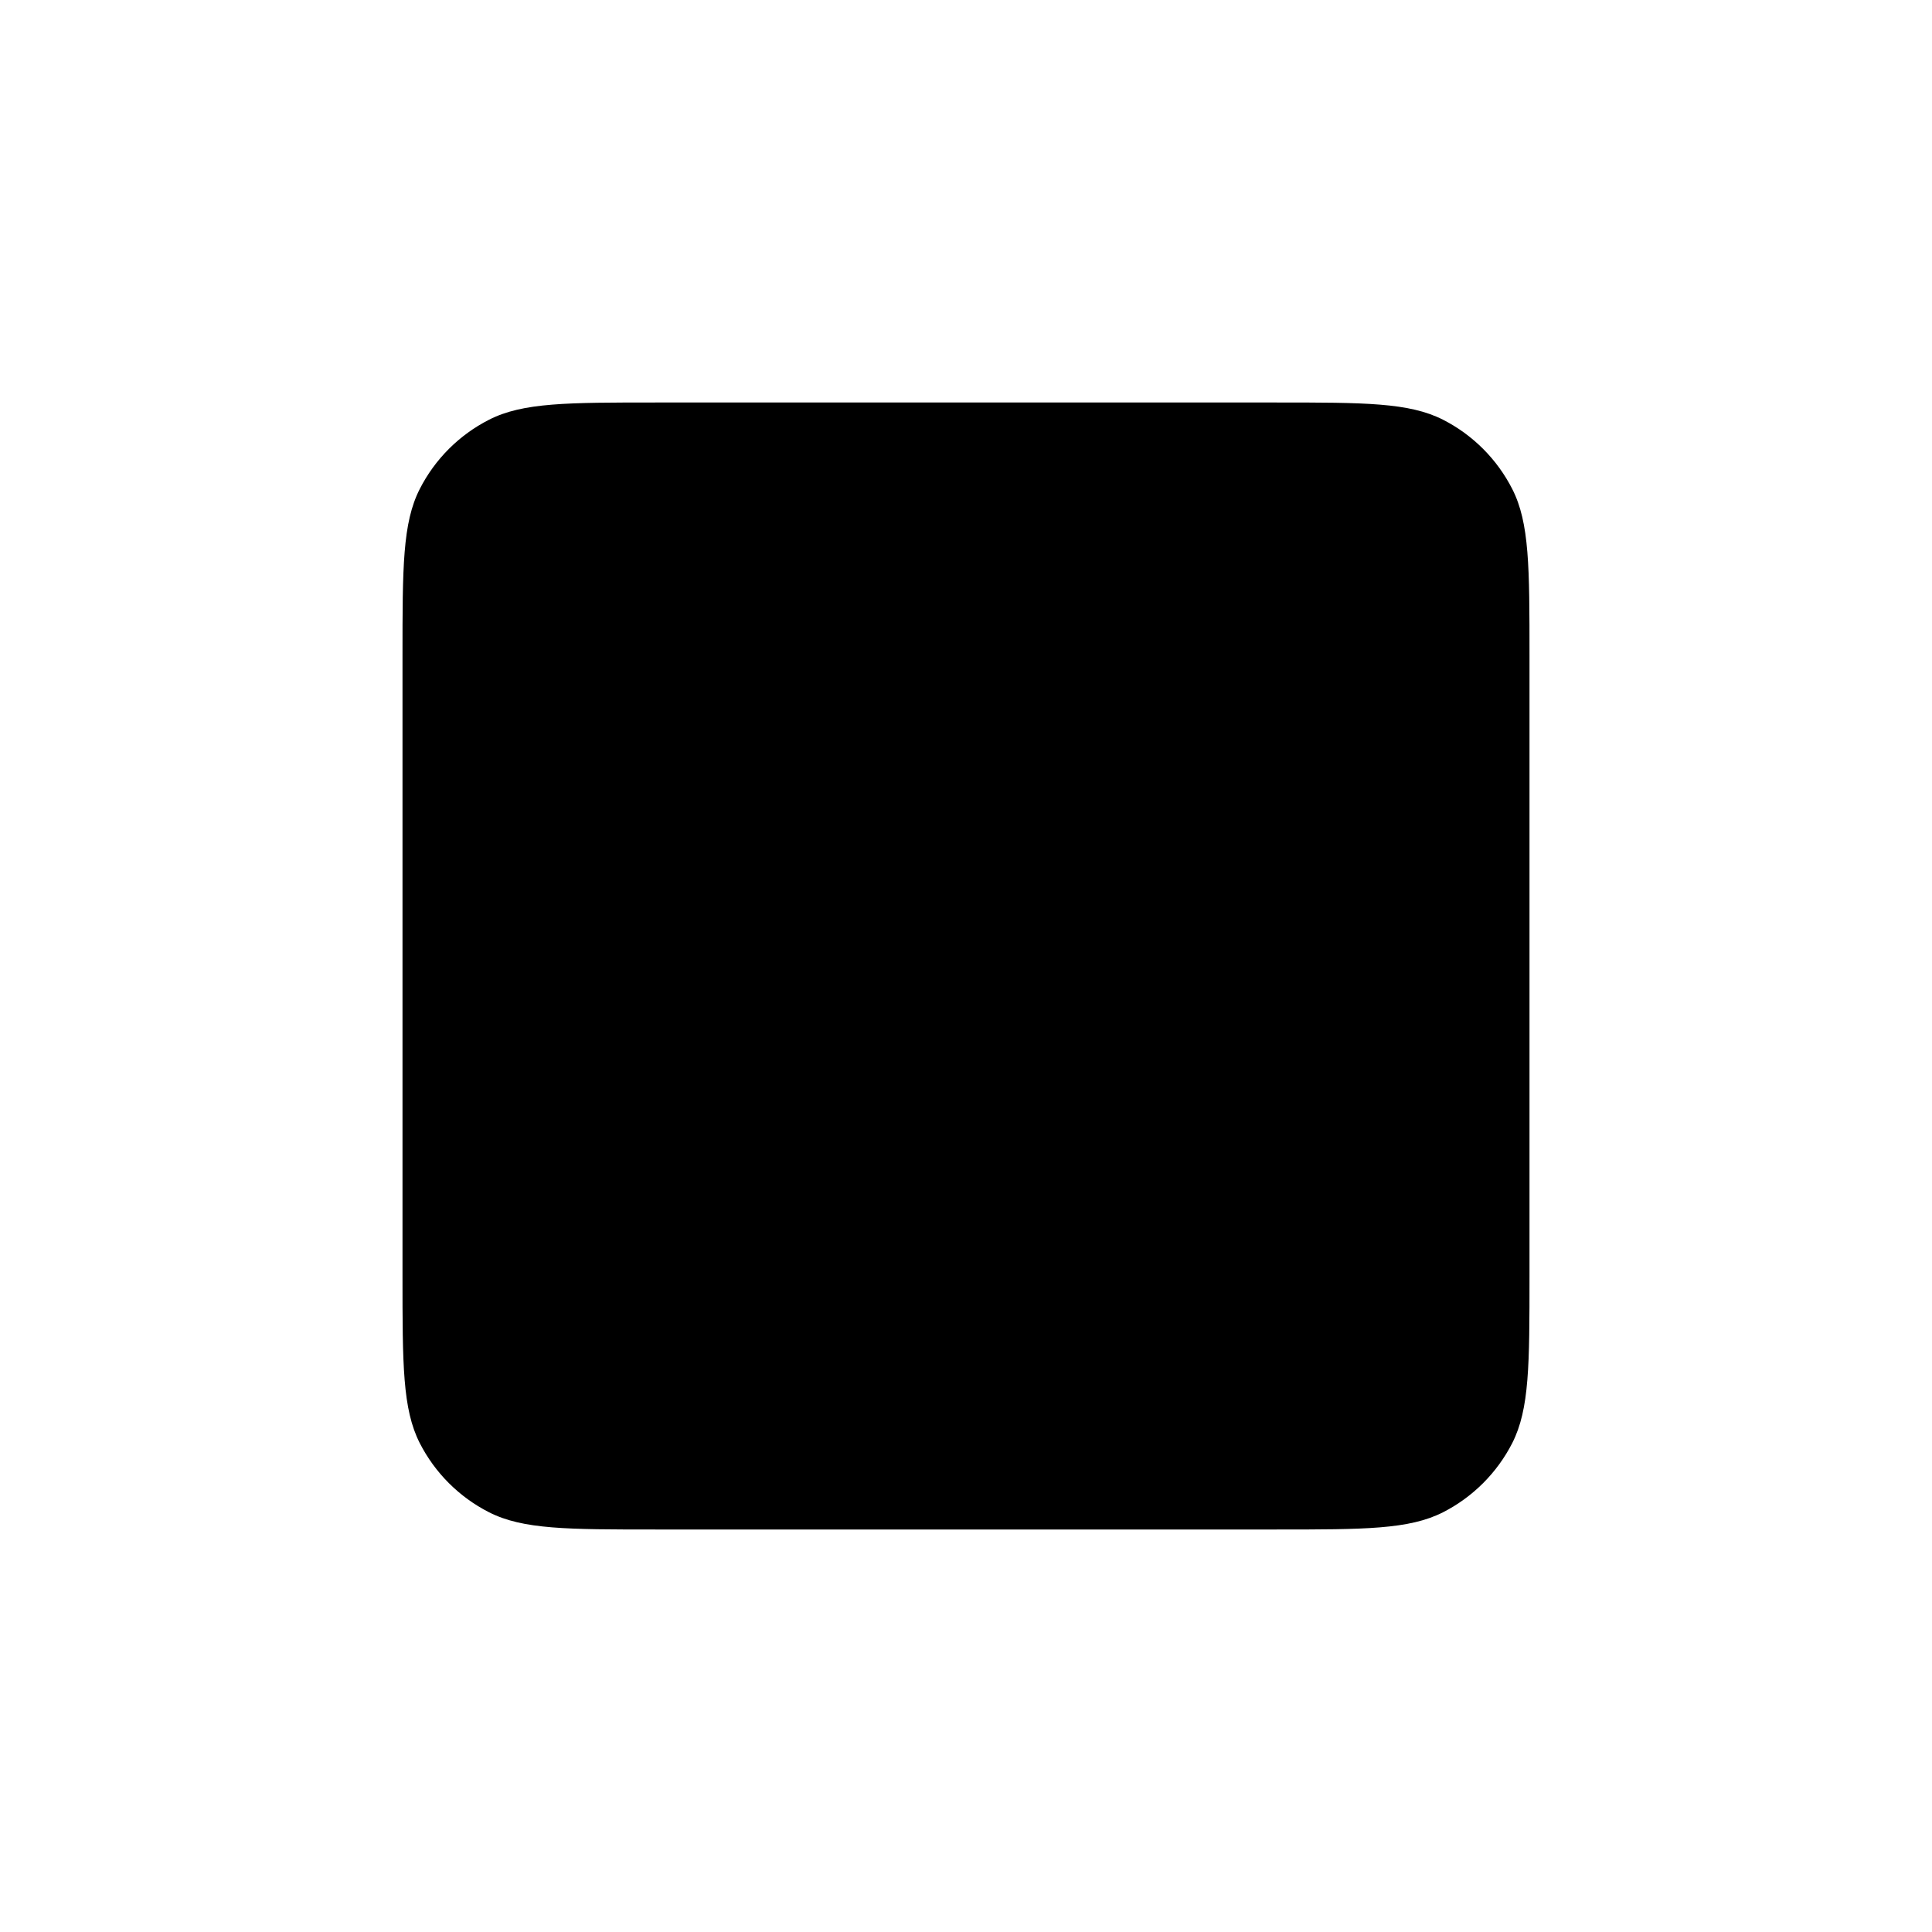
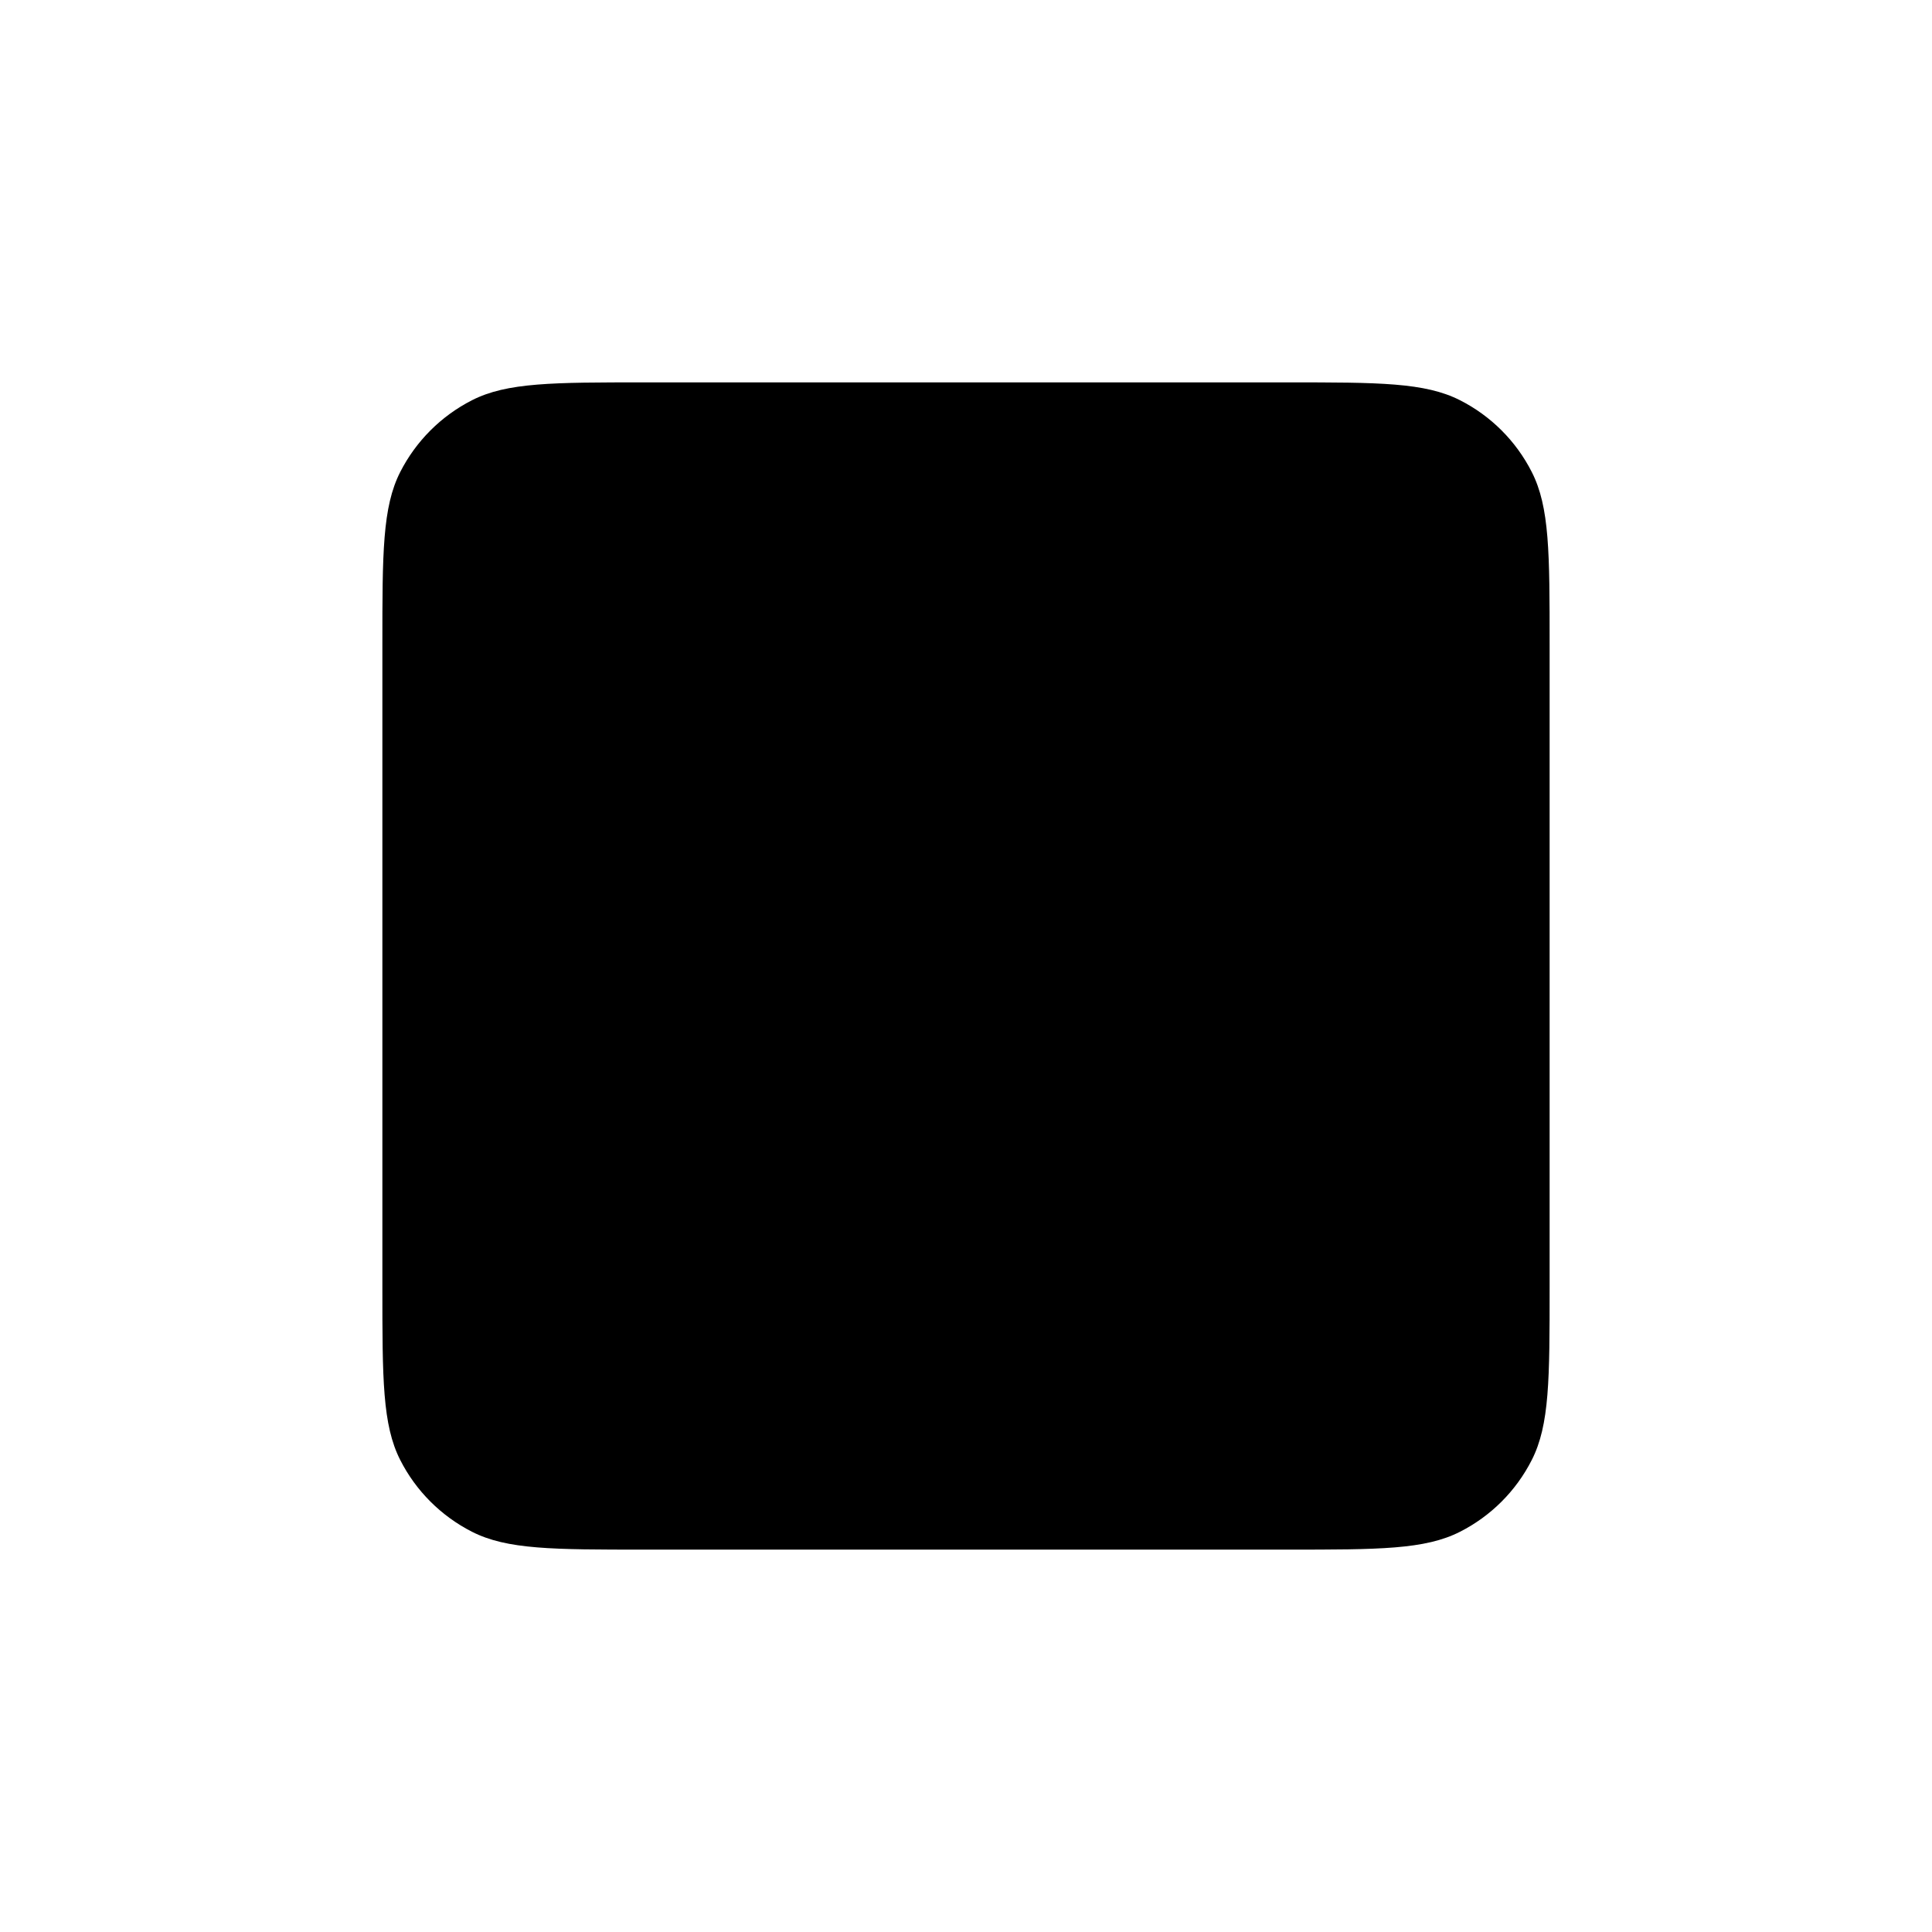
<svg xmlns="http://www.w3.org/2000/svg" width="24" height="24" viewBox="0 0 24 24" fill="none">
-   <path fill="currentColor" d="M5 8.15c0-1.103 0-1.654.214-2.075a1.969 1.969 0 0 1 .861-.861C6.495 5 7.047 5 8.15 5h7.7c1.103 0 1.654 0 2.076.214.37.189.671.49.86.861C19 6.495 19 7.047 19 8.15v7.7c0 1.103 0 1.654-.214 2.076-.189.37-.49.671-.86.86C17.504 19 16.953 19 15.85 19h-7.7c-1.103 0-1.654 0-2.075-.214a1.969 1.969 0 0 1-.861-.86C5 17.504 5 16.953 5 15.85v-7.7Z" />
+   <path d="M4.75 8.012C4.75 6.87 4.75 6.299 4.972 5.863C5.167 5.48 5.48 5.167 5.863 4.972C6.298 4.75 6.87 4.75 8.012 4.75H15.988C17.129 4.75 17.701 4.75 18.137 4.972C18.521 5.167 18.833 5.479 19.028 5.863C19.25 6.298 19.25 6.87 19.25 8.012V15.988C19.25 17.129 19.25 17.701 19.028 18.137C18.833 18.521 18.521 18.833 18.137 19.028C17.701 19.25 17.129 19.25 15.988 19.25H8.012C6.87 19.25 6.299 19.25 5.863 19.028C5.48 18.833 5.167 18.521 4.972 18.137C4.75 17.701 4.75 17.129 4.75 15.988V8.012Z" fill="currentColor" />
</svg>
